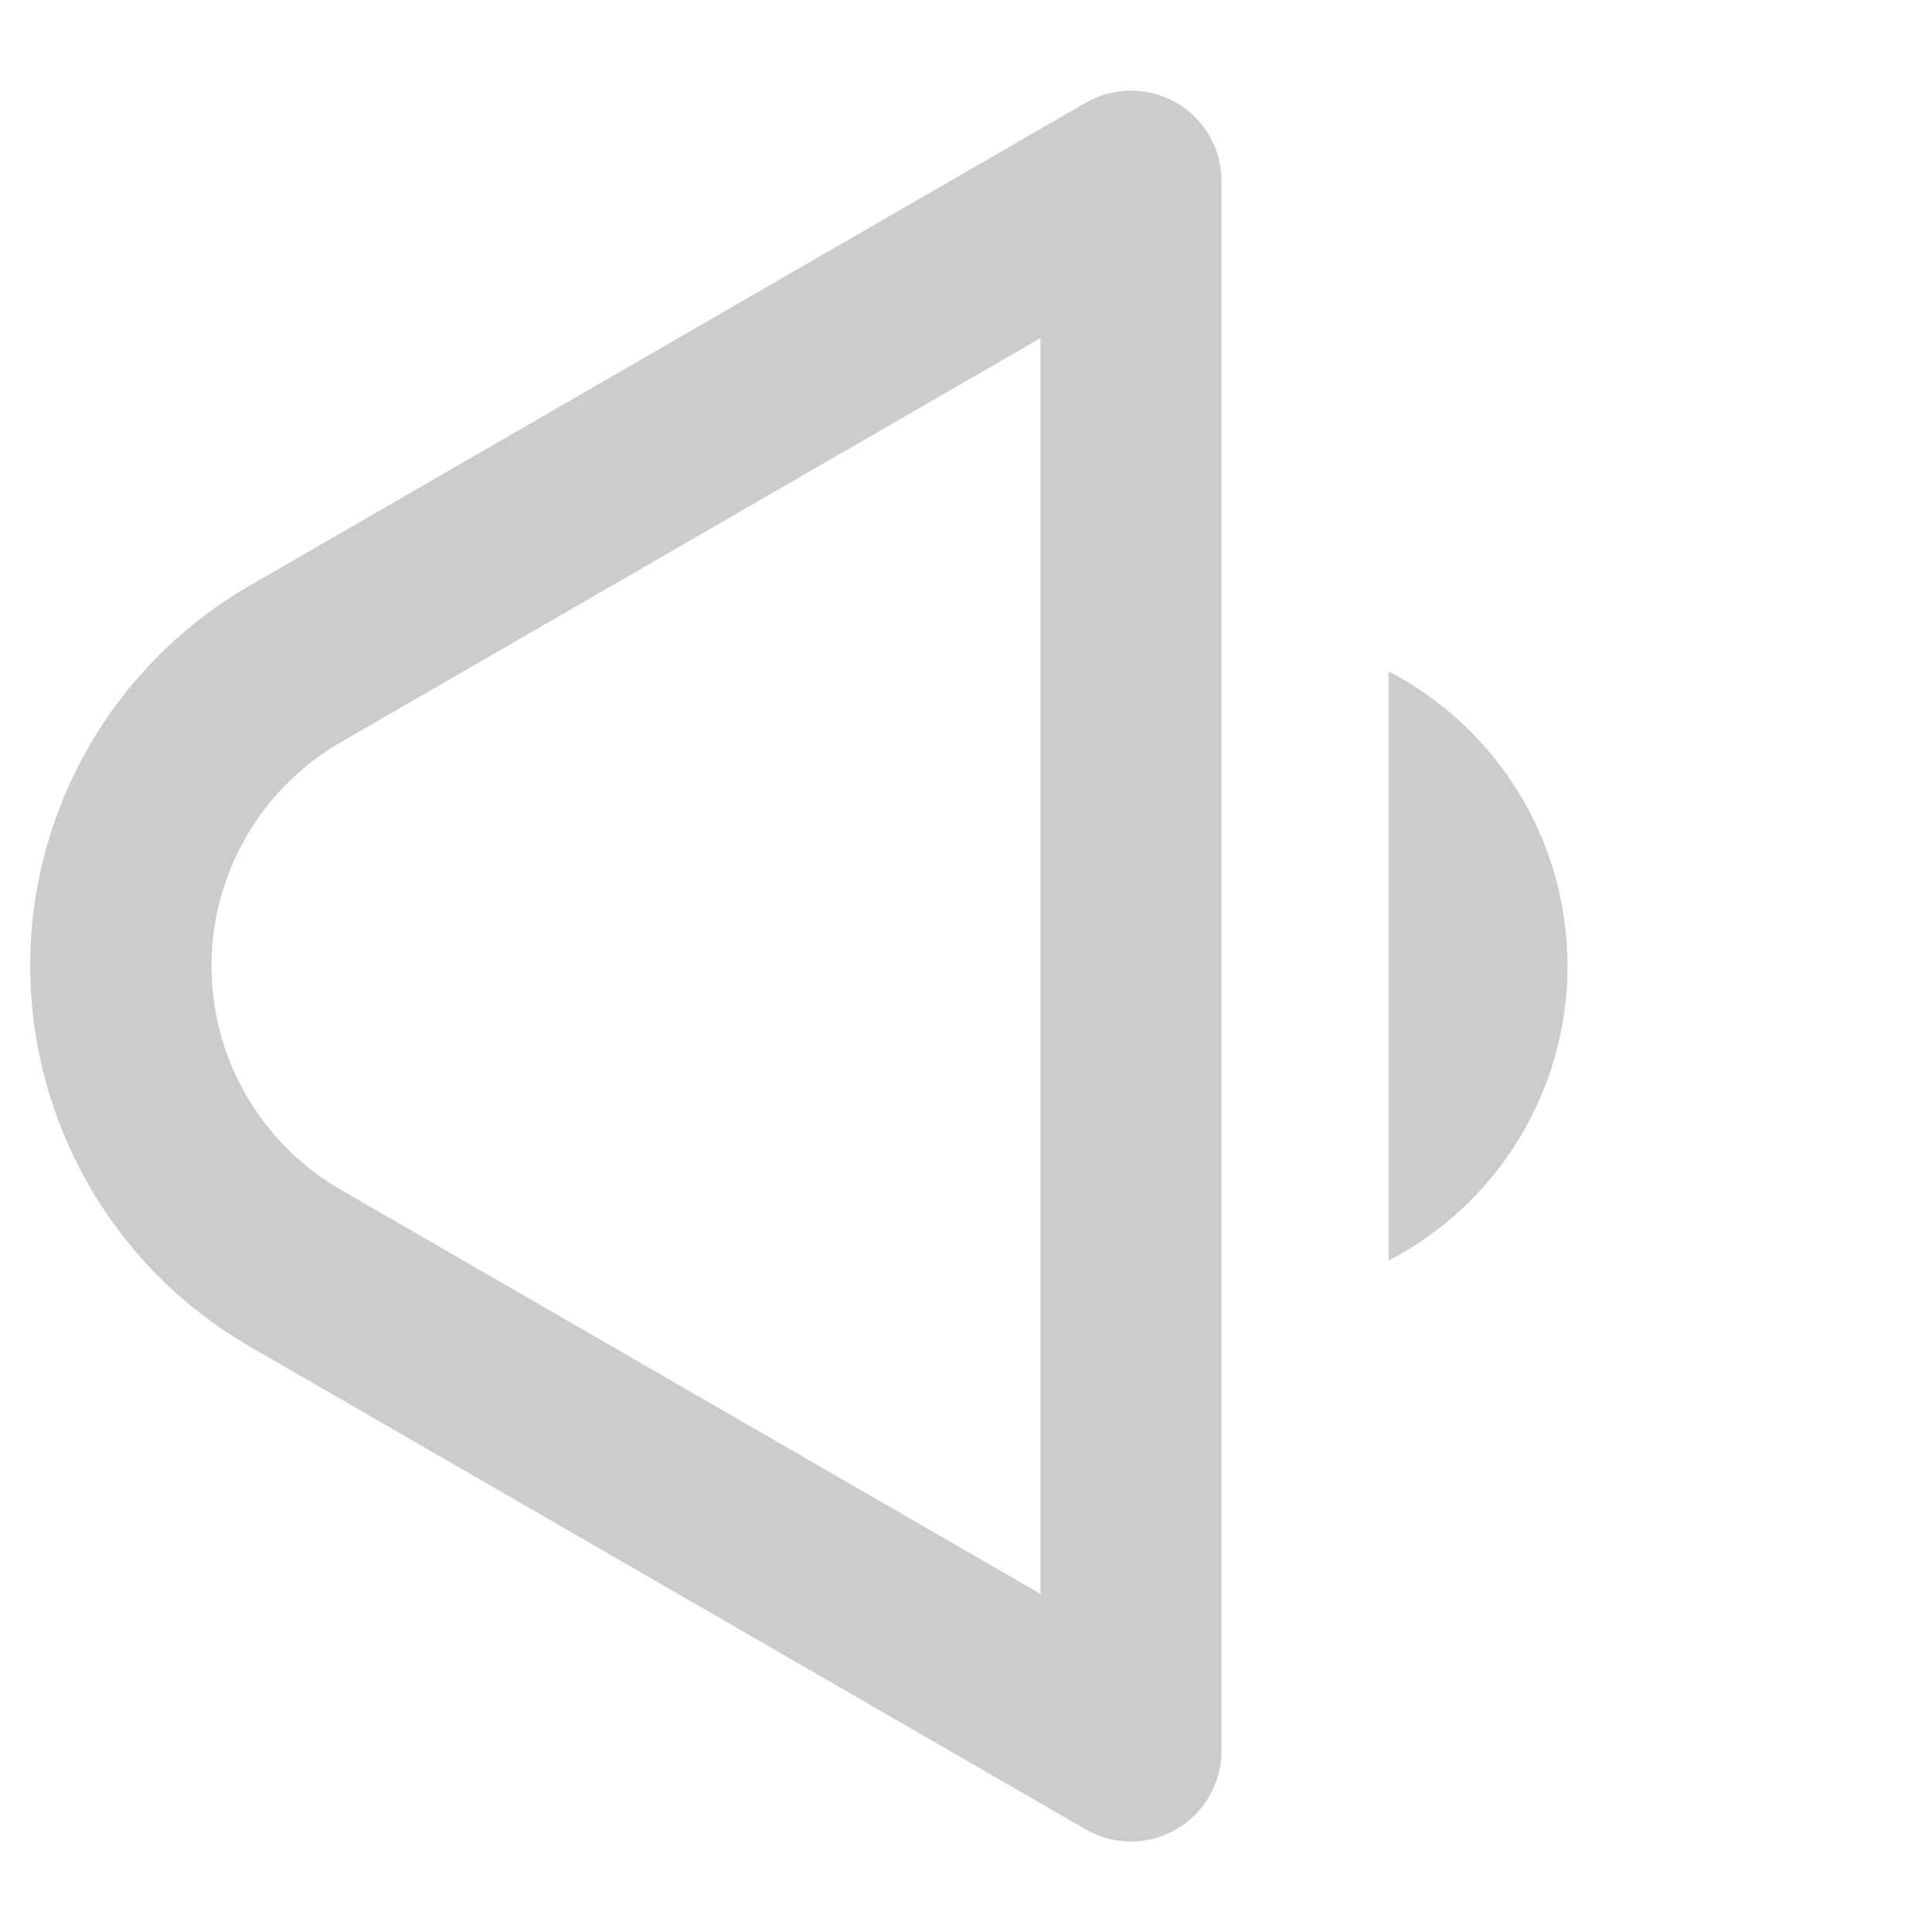
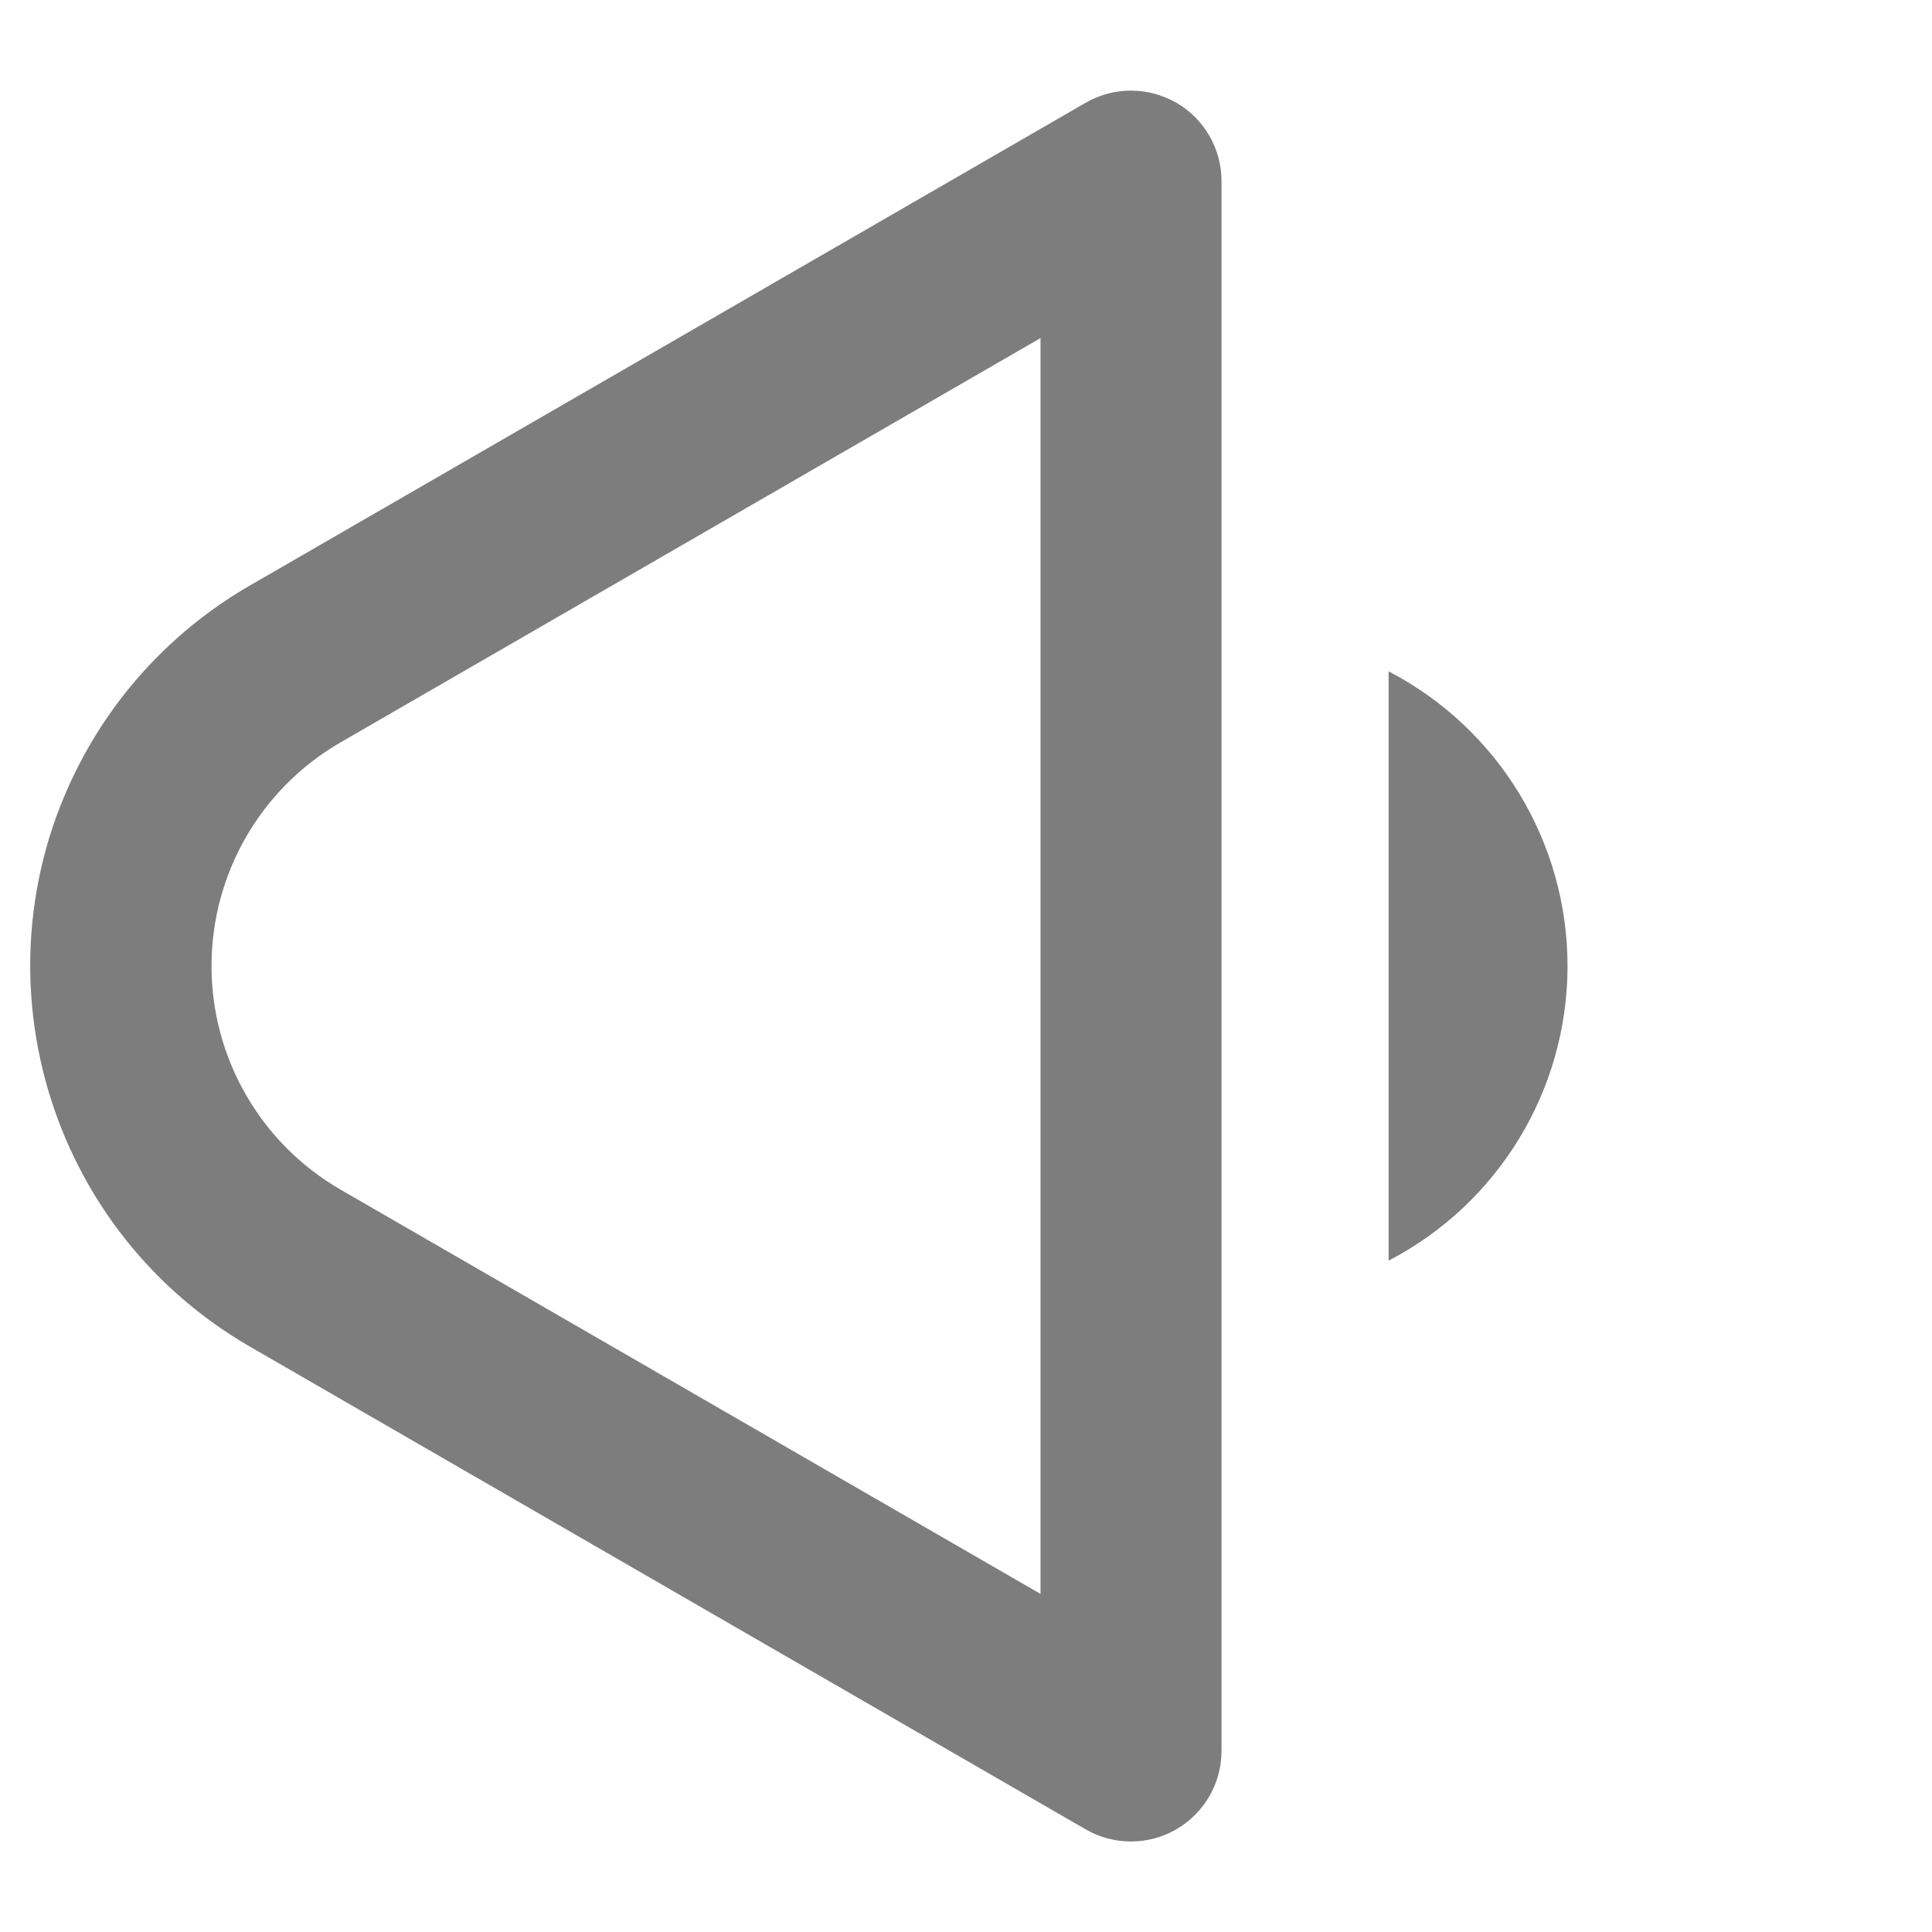
<svg xmlns="http://www.w3.org/2000/svg" version="1.1" role="img" height="16" width="16" viewBox="0 0 16 16">
-   <path fill="#ccc" d="M9.741.85a.75.75 0 01.375.65v13a.75.75 0 01-1.125.65l-6.925-4a3.642 3.642 0 01-1.33-4.967 3.639 3.639 0 011.33-1.332l6.925-4a.75.75 0 01.75 0zm-6.924 5.3a2.139 2.139 0 000 3.7l5.8 3.35V2.8l-5.8 3.35zm8.683 4.29V5.56a2.75 2.75 0 010 4.88z" />
+   <path fill="#7d7d7d" d="M9.741.85a.75.75 0 01.375.65v13a.75.75 0 01-1.125.65l-6.925-4a3.642 3.642 0 01-1.33-4.967 3.639 3.639 0 011.33-1.332l6.925-4a.75.75 0 01.75 0zm-6.924 5.3a2.139 2.139 0 000 3.7l5.8 3.35V2.8l-5.8 3.35zm8.683 4.29V5.56a2.75 2.75 0 010 4.88z" />
</svg>
